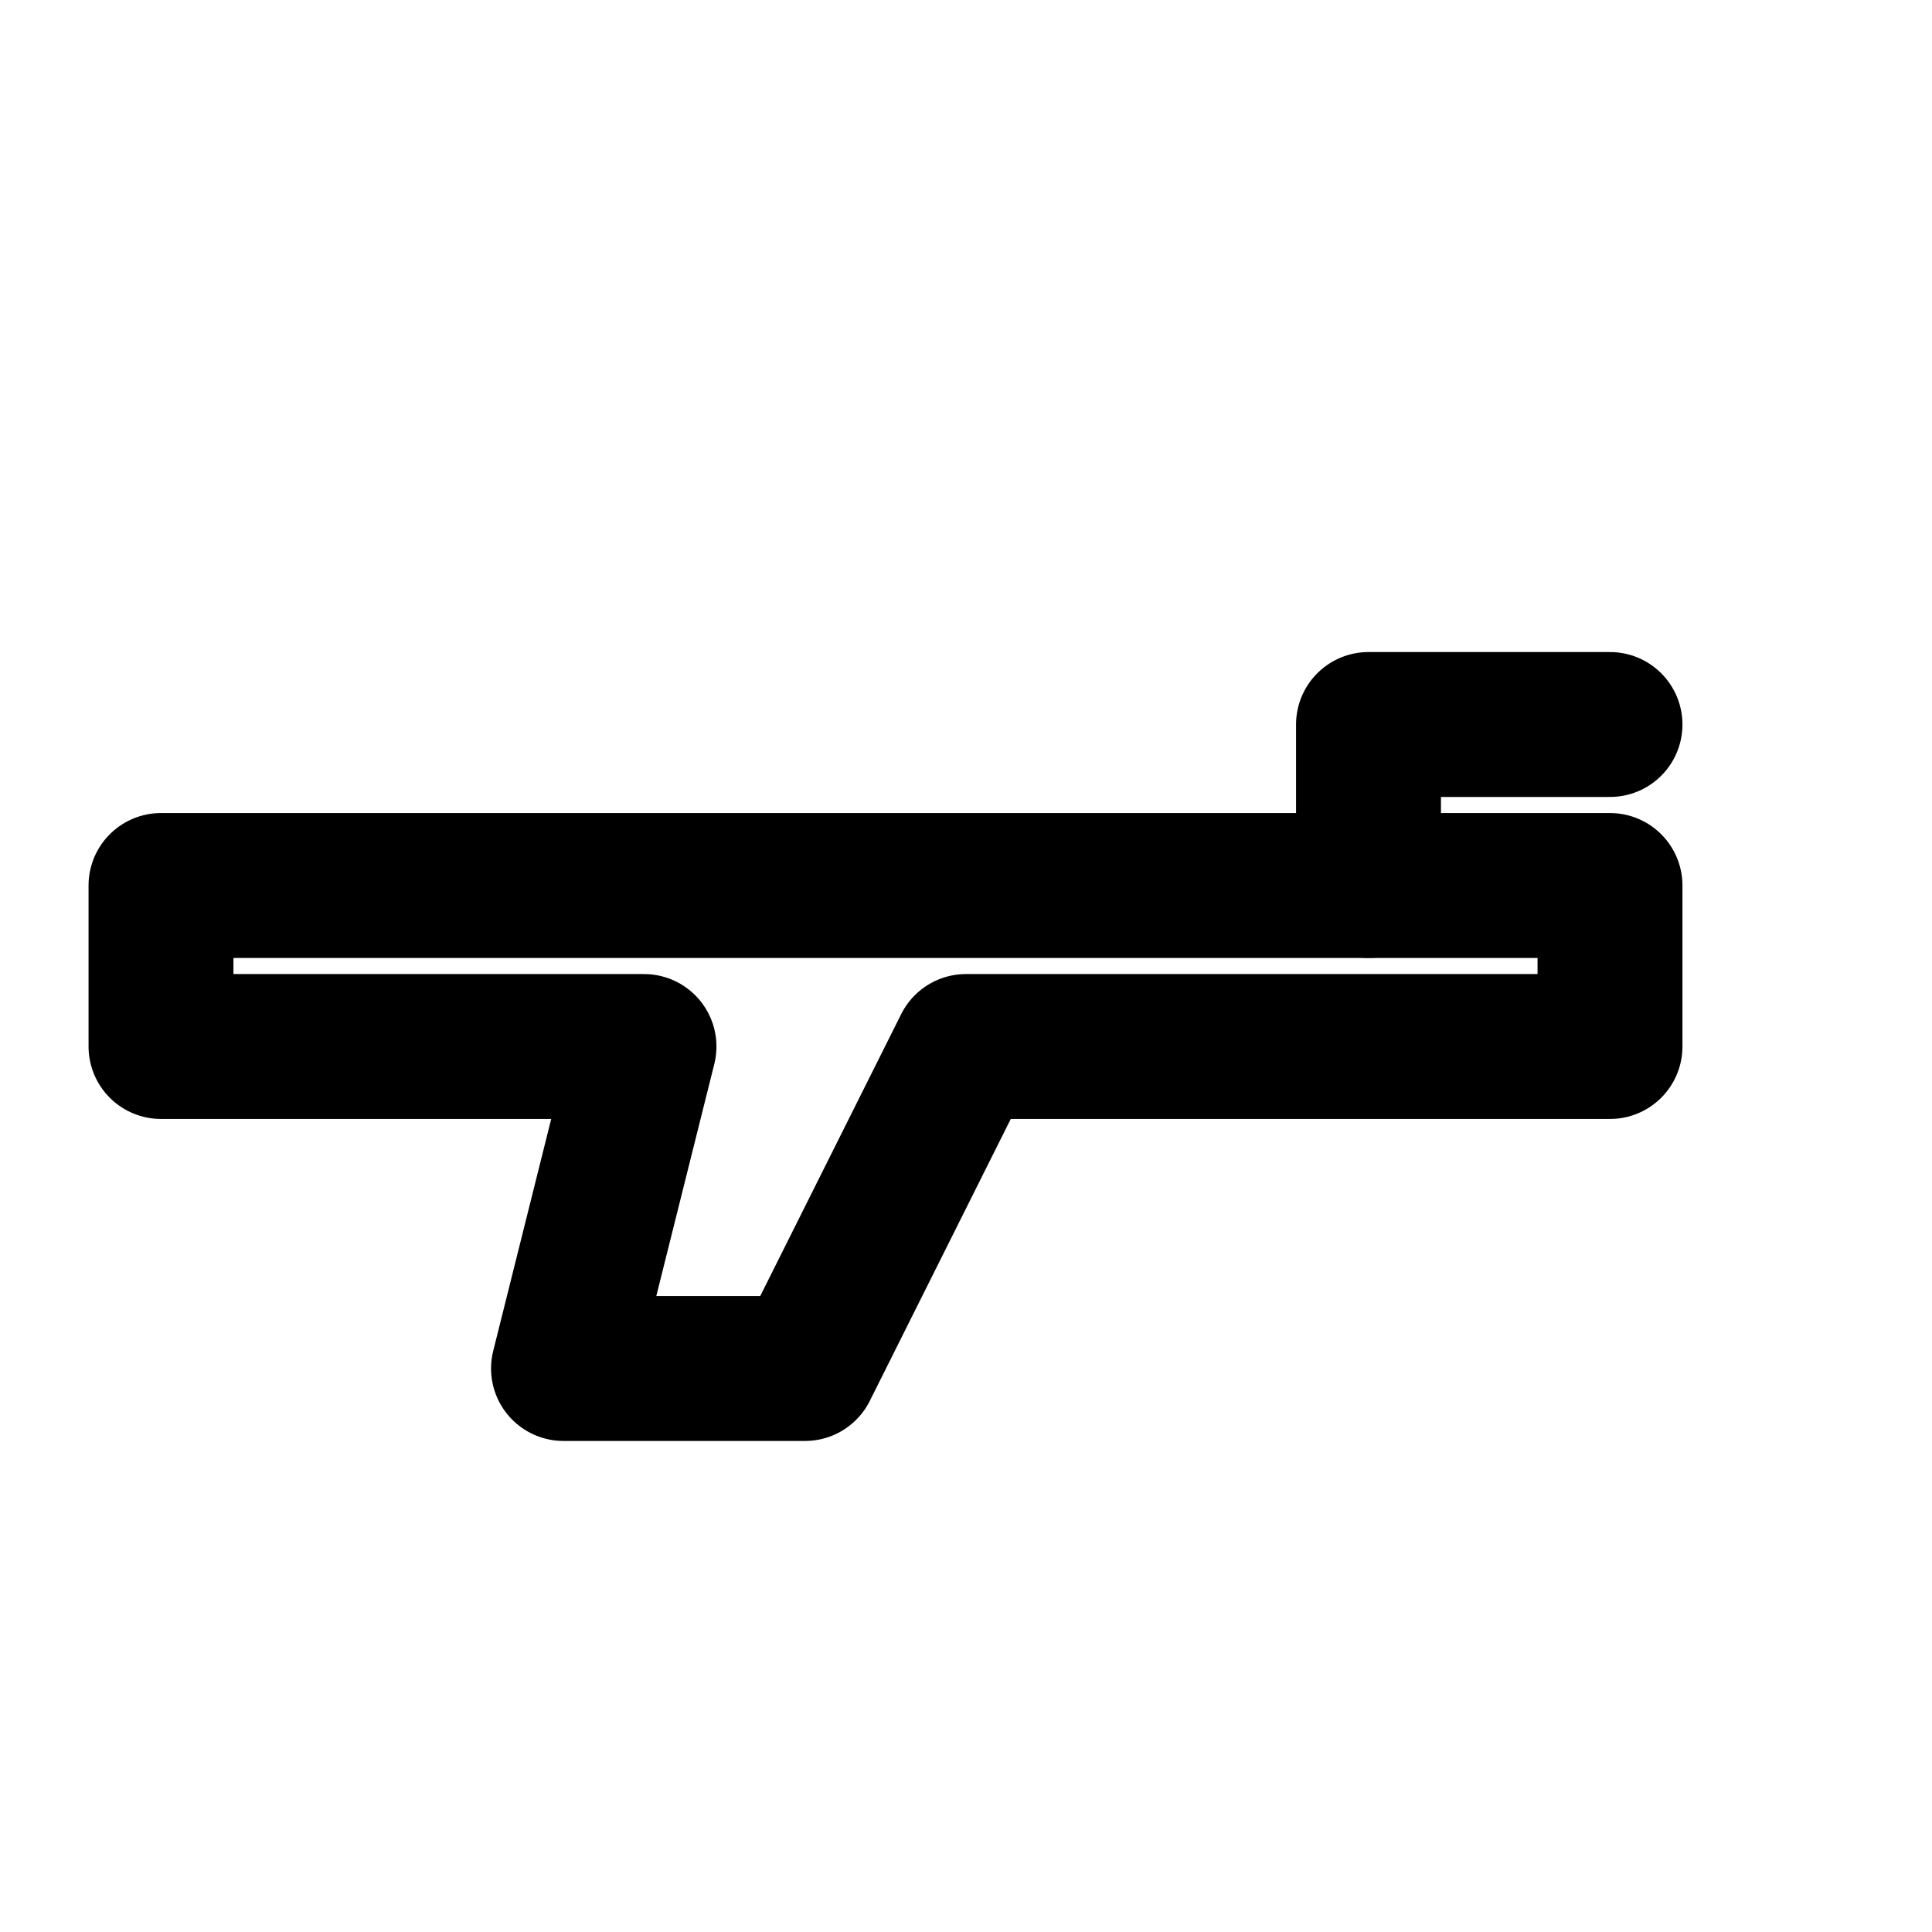
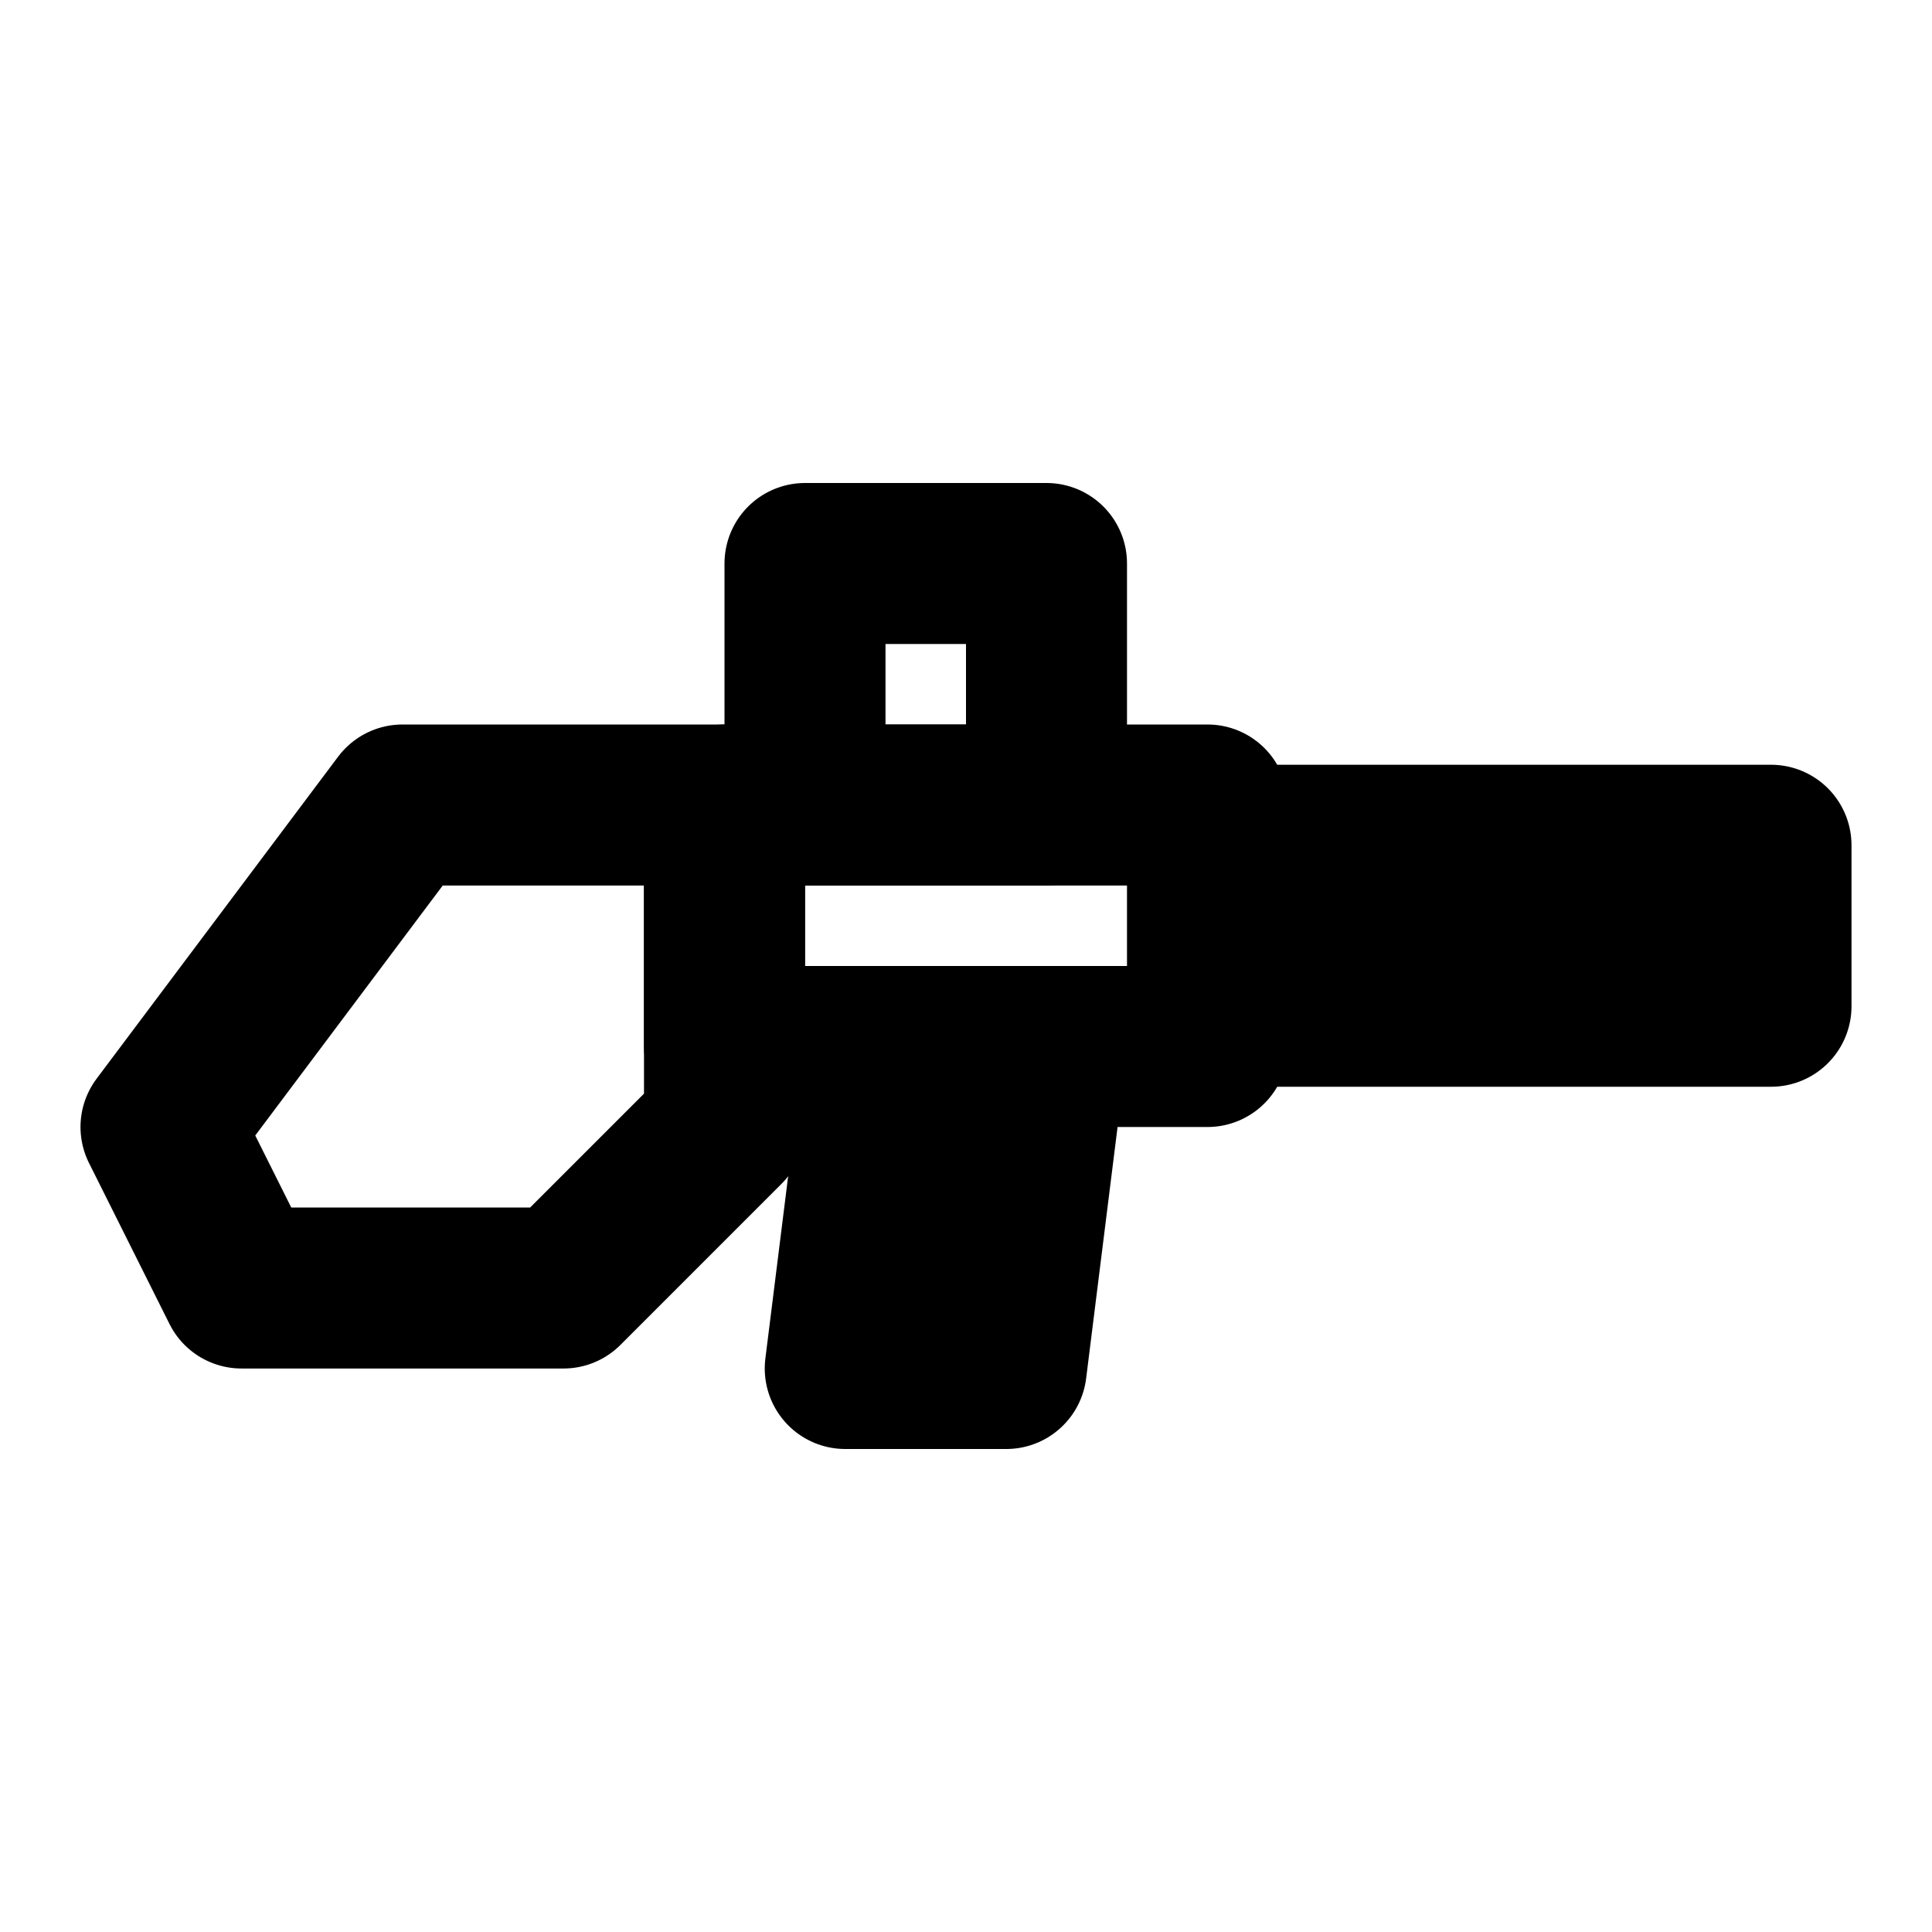
- <svg xmlns="http://www.w3.org/2000/svg" viewBox="0 0 24 24" fill="none" stroke="currentColor" stroke-width="1.8" stroke-linecap="round" stroke-linejoin="round">
-   <path d="M2 11 H20 V13 H12 L10 17 H7 L8 13 H2 Z" />
-   <path d="M17 11 V9 H20" />
+ <svg xmlns="http://www.w3.org/2000/svg" viewBox="0 0 24 24" fill="none" stroke="currentColor" stroke-width="2" stroke-linecap="round" stroke-linejoin="round">
+   <path d="M2 14l3-4h4v4l-2 2H3z" />
+   <path d="M9 10h6v3H9z" />
+   <path d="M15 10.5h7v2h-7" />
+   <path d="M10 7h3v3h-3z" />
+   <path d="M11 13l-.5 4h2l.5-4" />
</svg>
